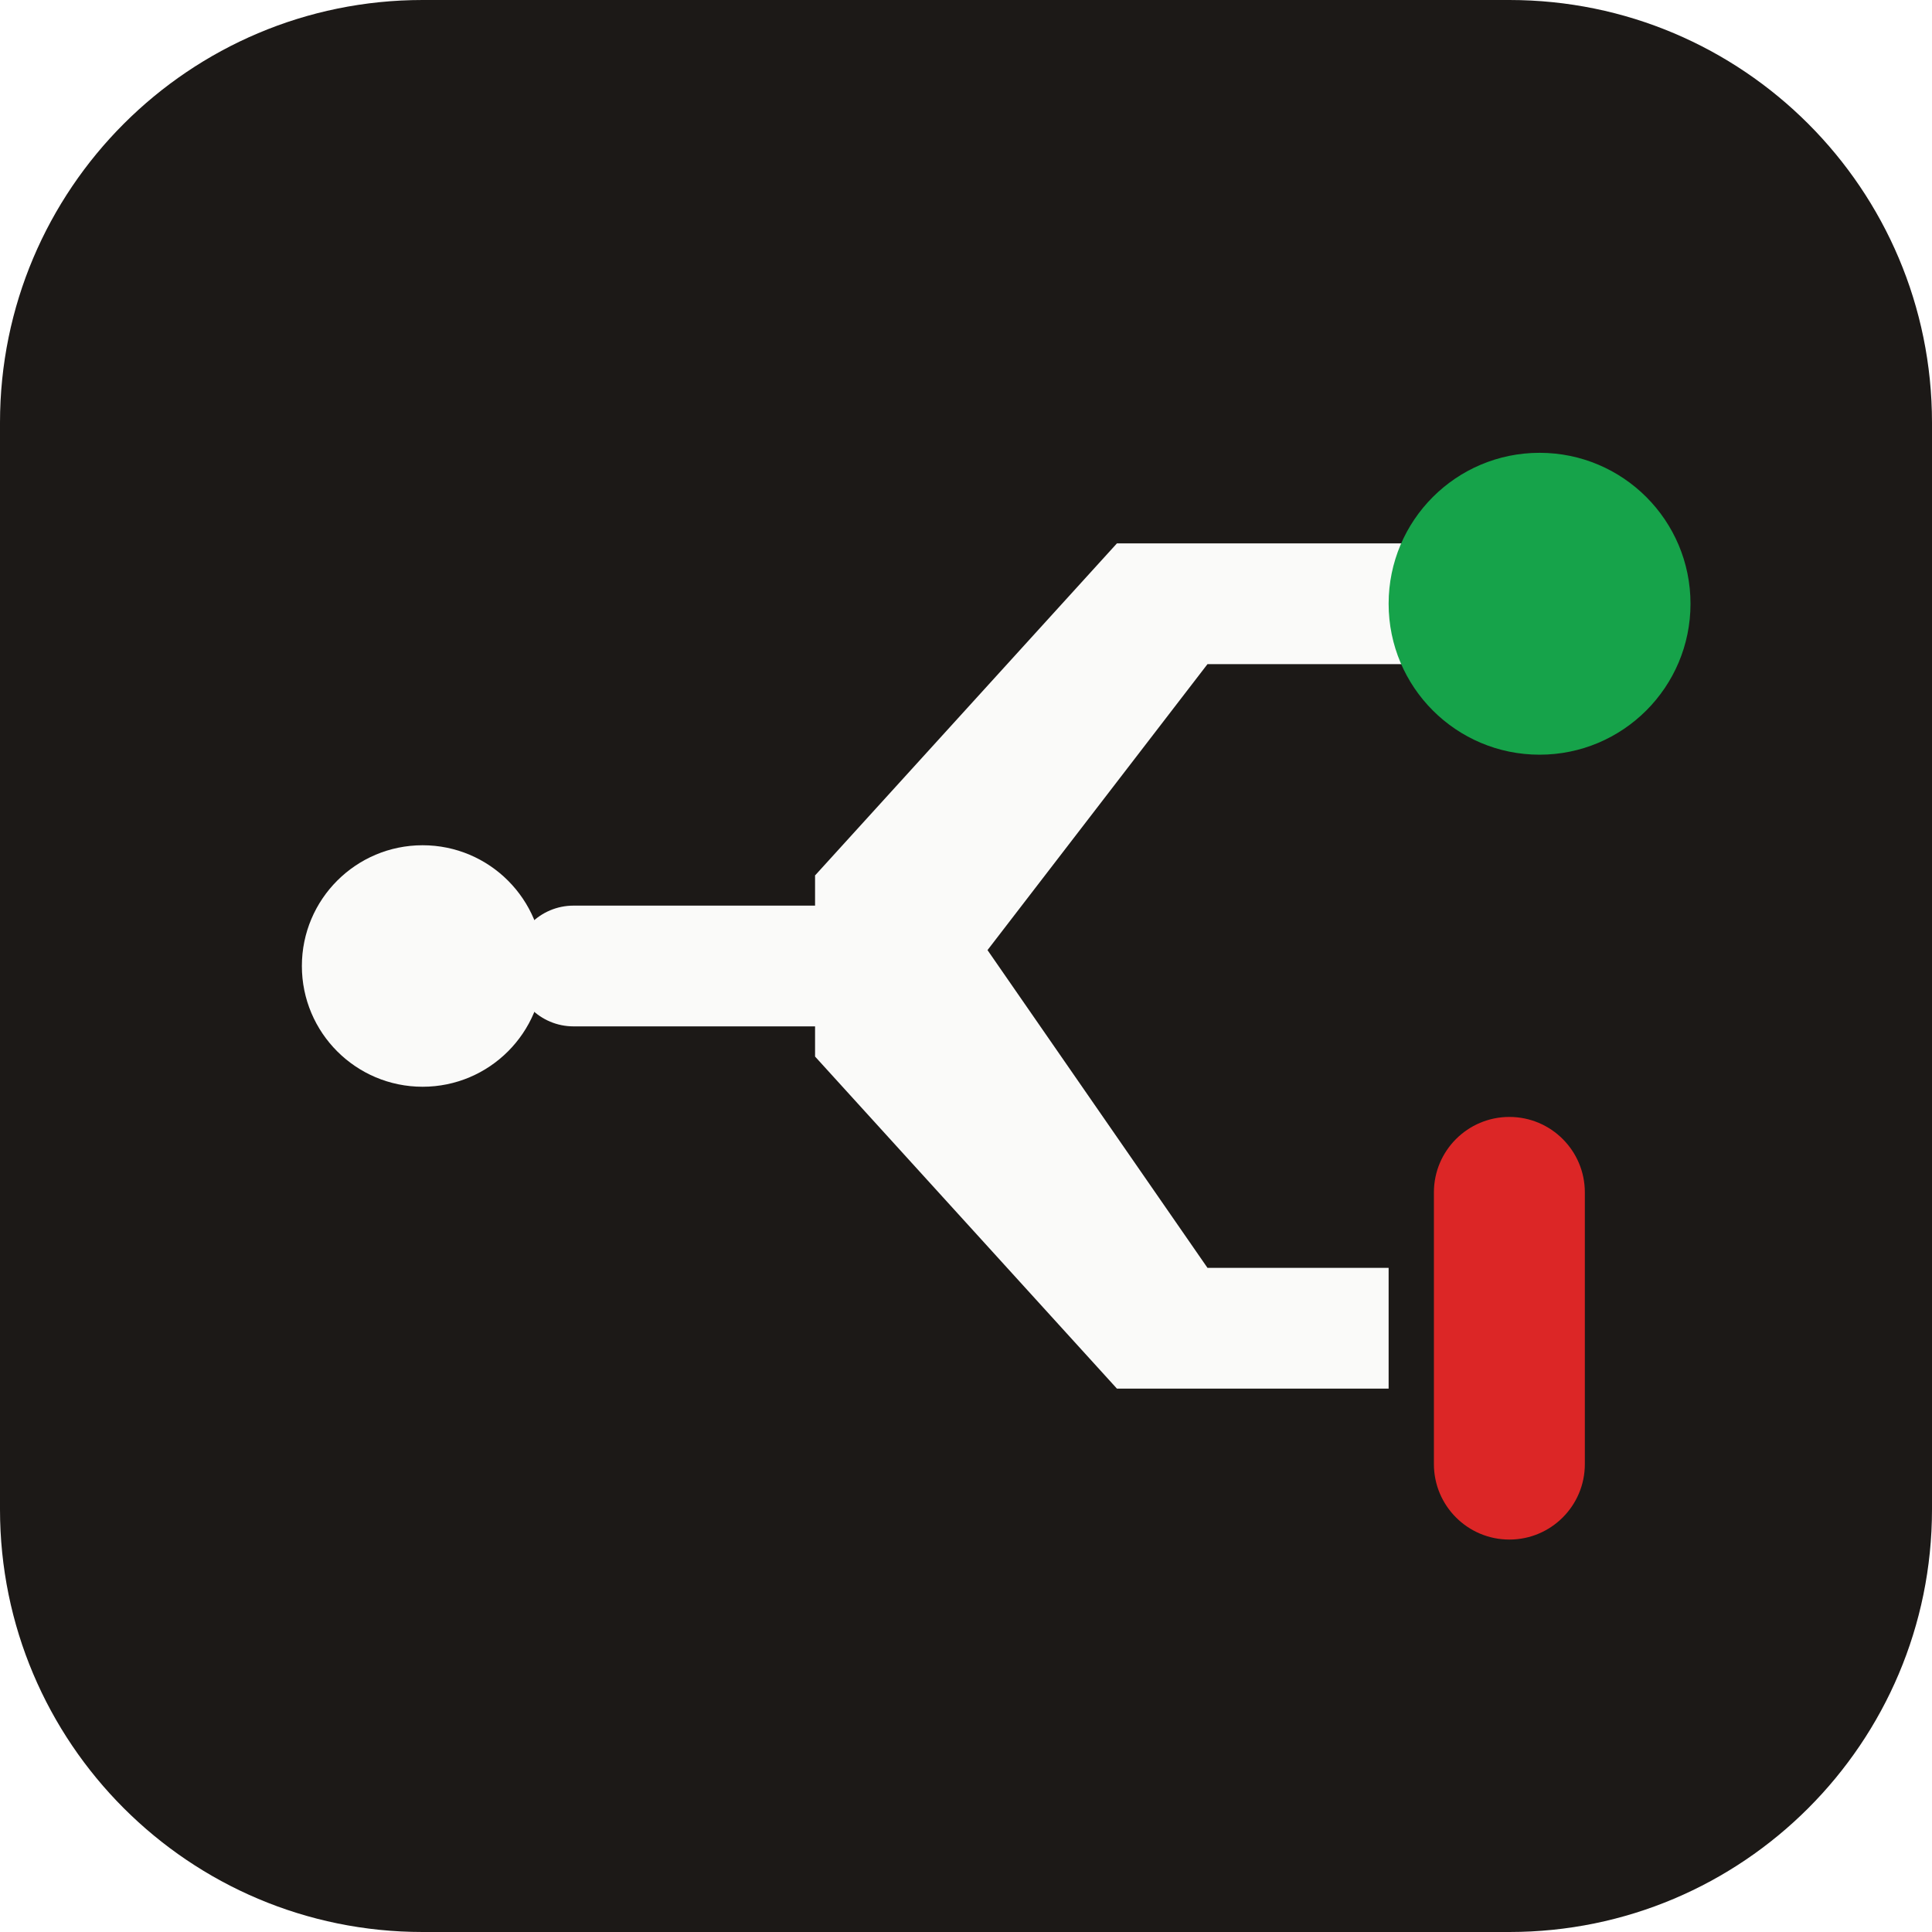
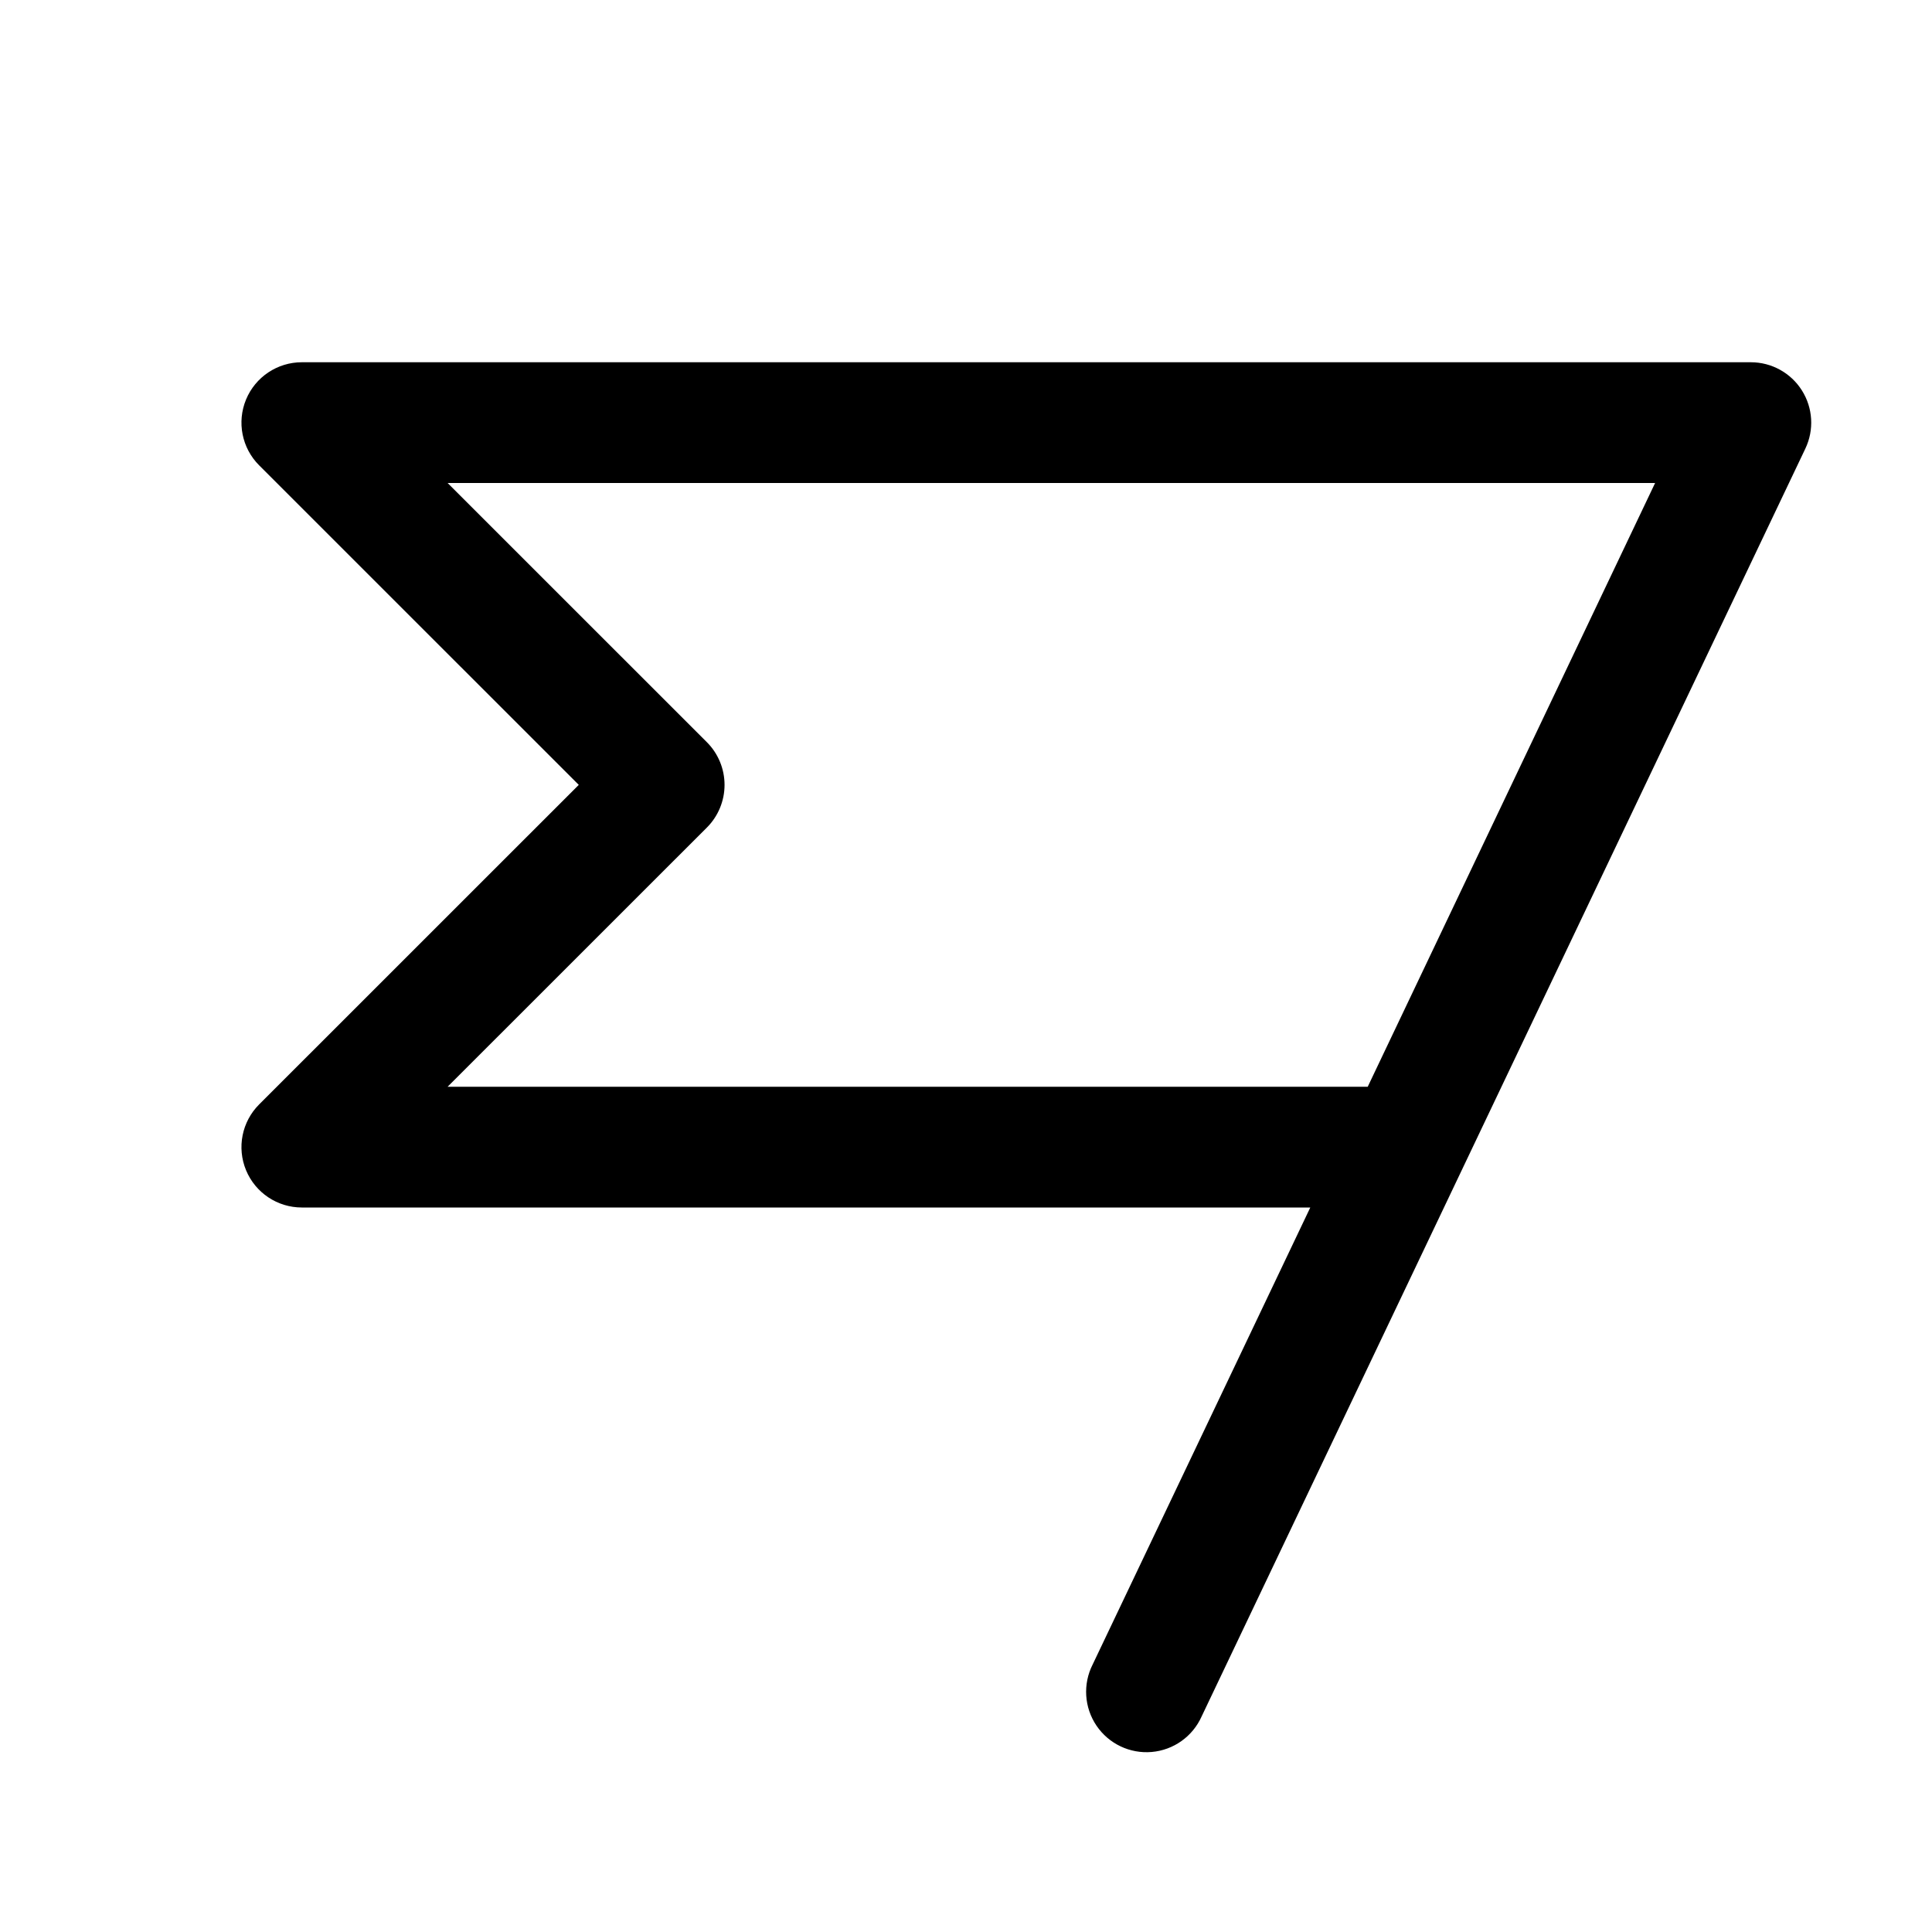
- <svg xmlns="http://www.w3.org/2000/svg" viewBox="0 0 64 64" role="img" aria-label="Jikken decision gate">
-   <rect width="64" height="64" rx="14" fill="#1c1917" />
-   <circle cx="14" cy="32" r="4" fill="#fafaf9" />
-   <rect x="17" y="30" width="12" height="4" rx="2" fill="#fafaf9" />
-   <polygon points="27,29 37,18 48,18 48,22 40,22 30,35" fill="#fafaf9" />
-   <polygon points="27,29 31,29 40,42 46,42 46,46 37,46 27,35" fill="#fafaf9" />
-   <circle cx="51" cy="20" r="5" fill="#16a34a" />
-   <rect x="47.5" y="37" width="5" height="14" rx="2.5" fill="#dc2626" />
+ <svg xmlns="http://www.w3.org/2000/svg" width="32" height="32" fill="#000000" viewBox="0 0 256 256">
+   <path d="M238.76,51.73A8,8,0,0,0,232,48H40a8,8,0,0,0-5.66,13.66L76.69,104,34.34,146.34A8,8,0,0,0,40,160H173.62l-28.84,60.56a8,8,0,1,0,14.44,6.88l80-168A8,8,0,0,0,238.76,51.73ZM181.23,144H59.31l34.35-34.34a8,8,0,0,0,0-11.32L59.31,64h160Z" />
</svg>
